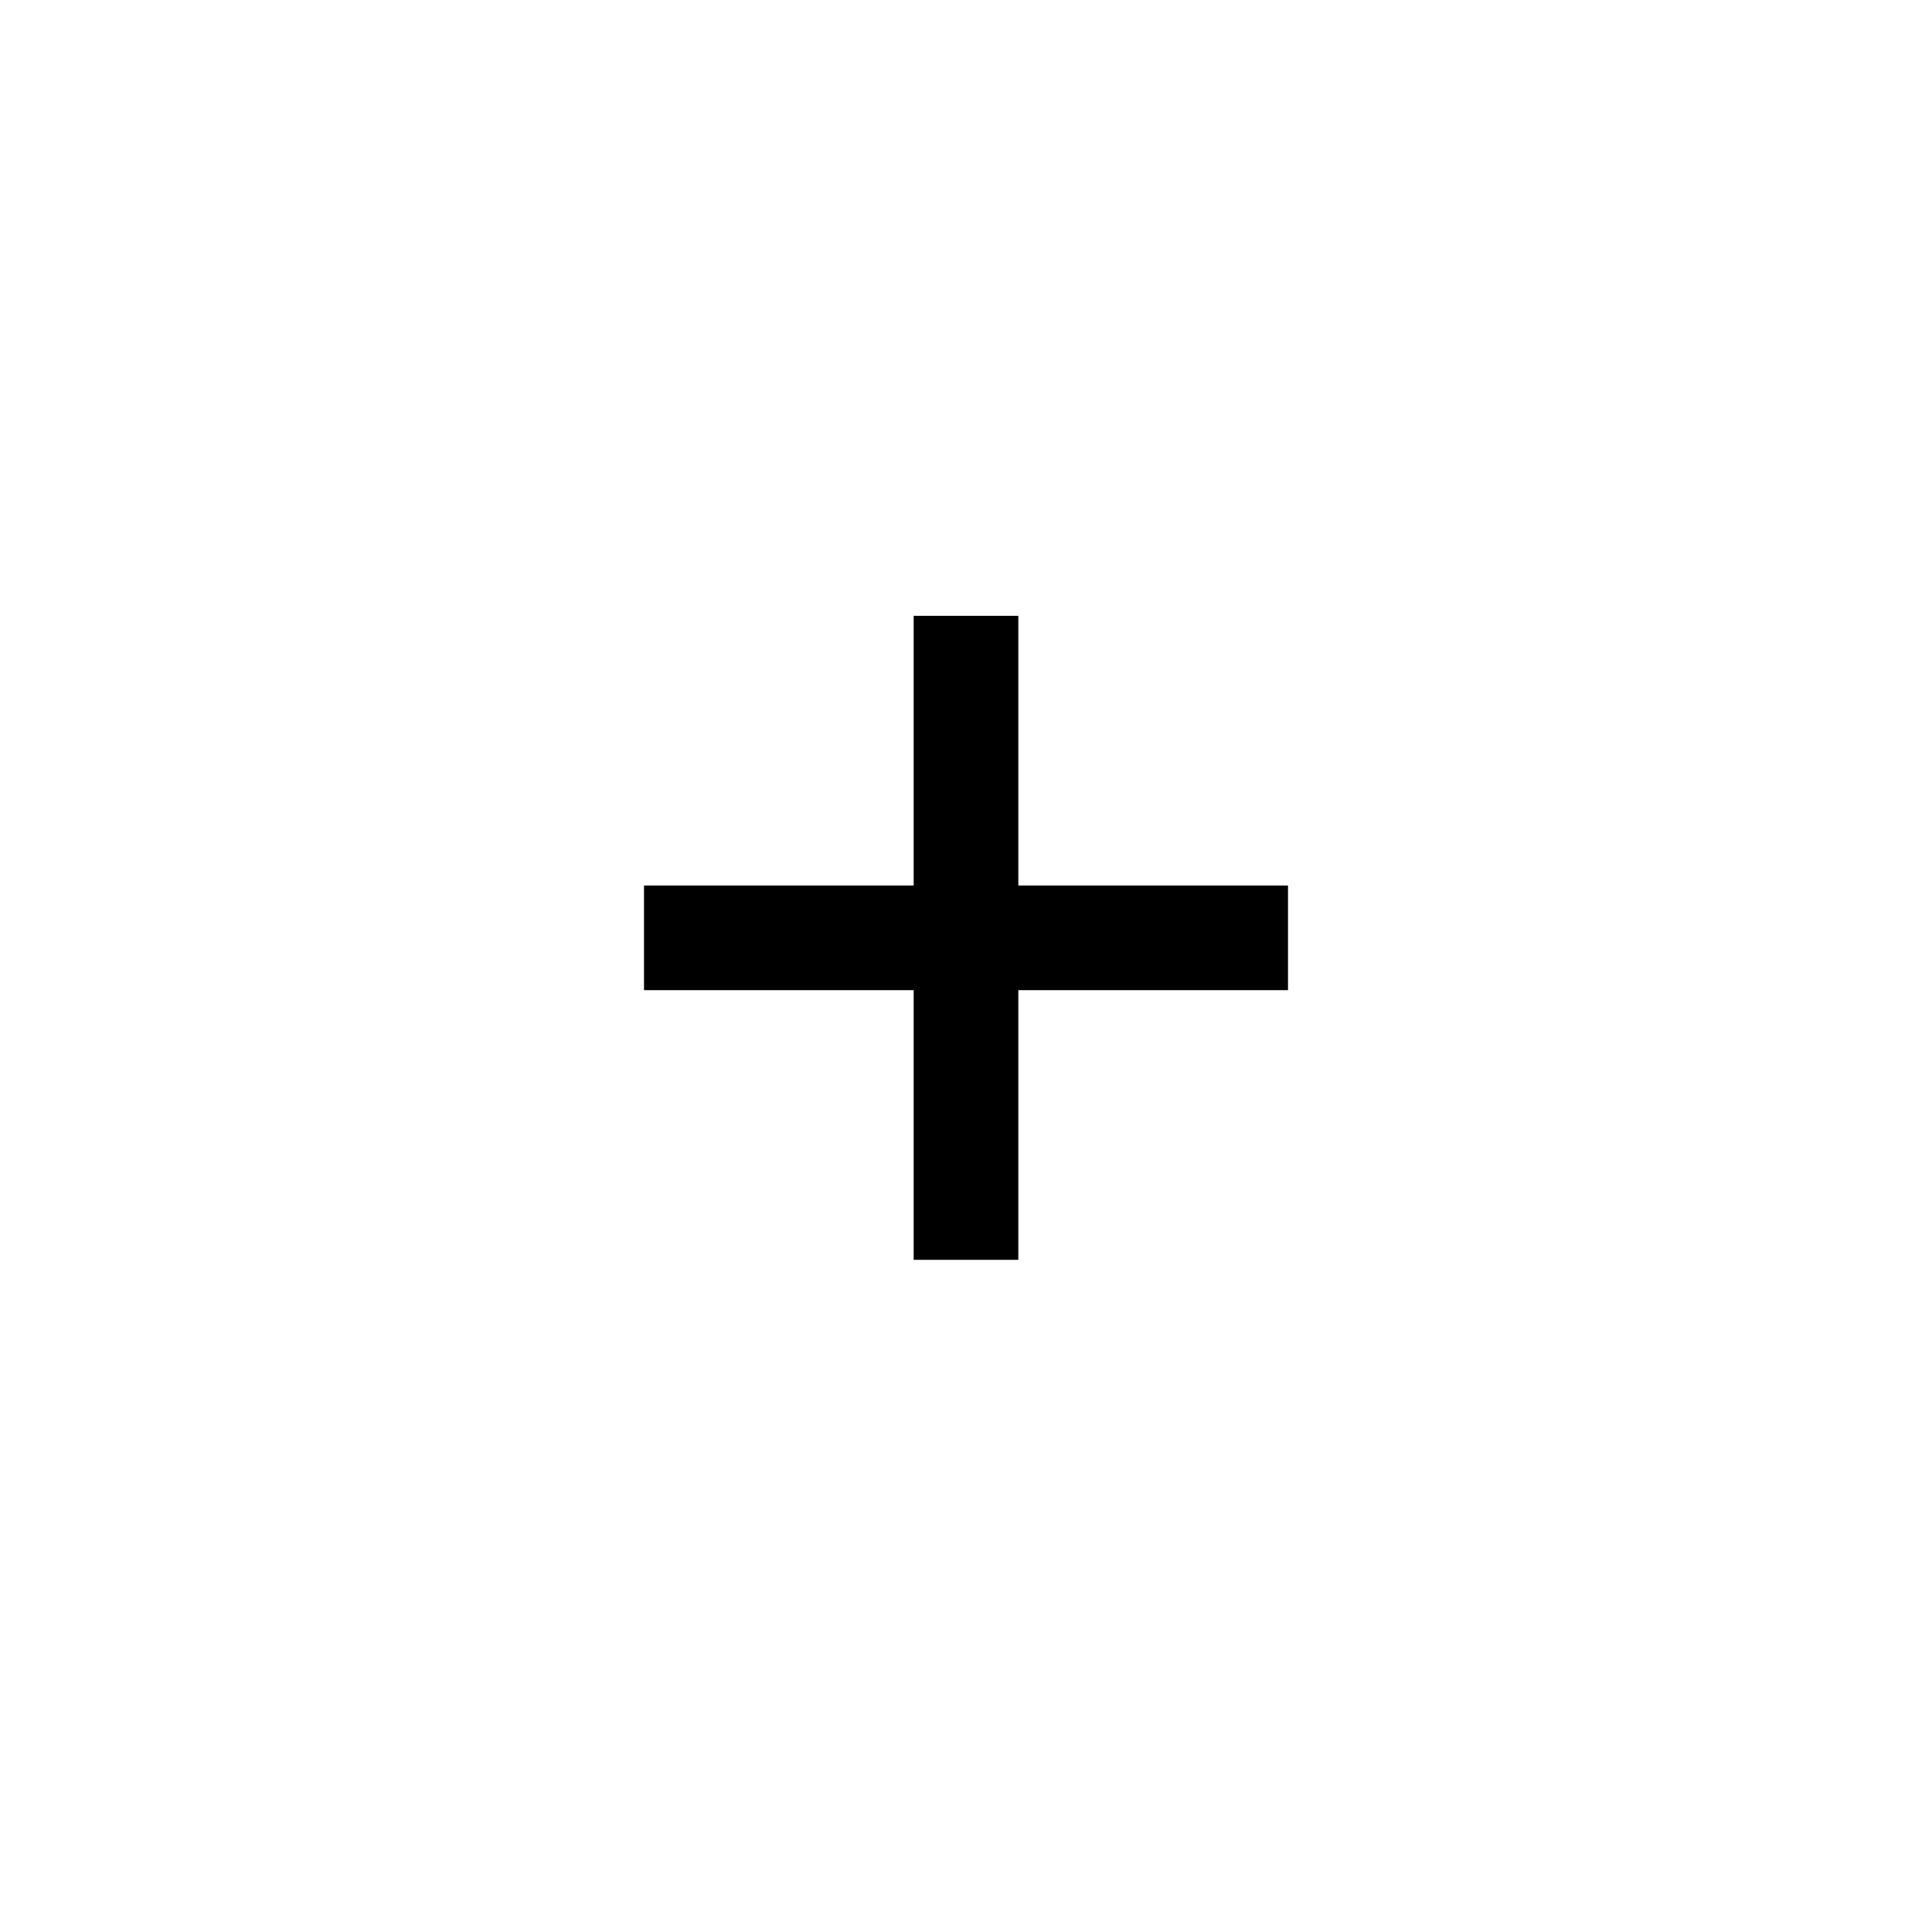
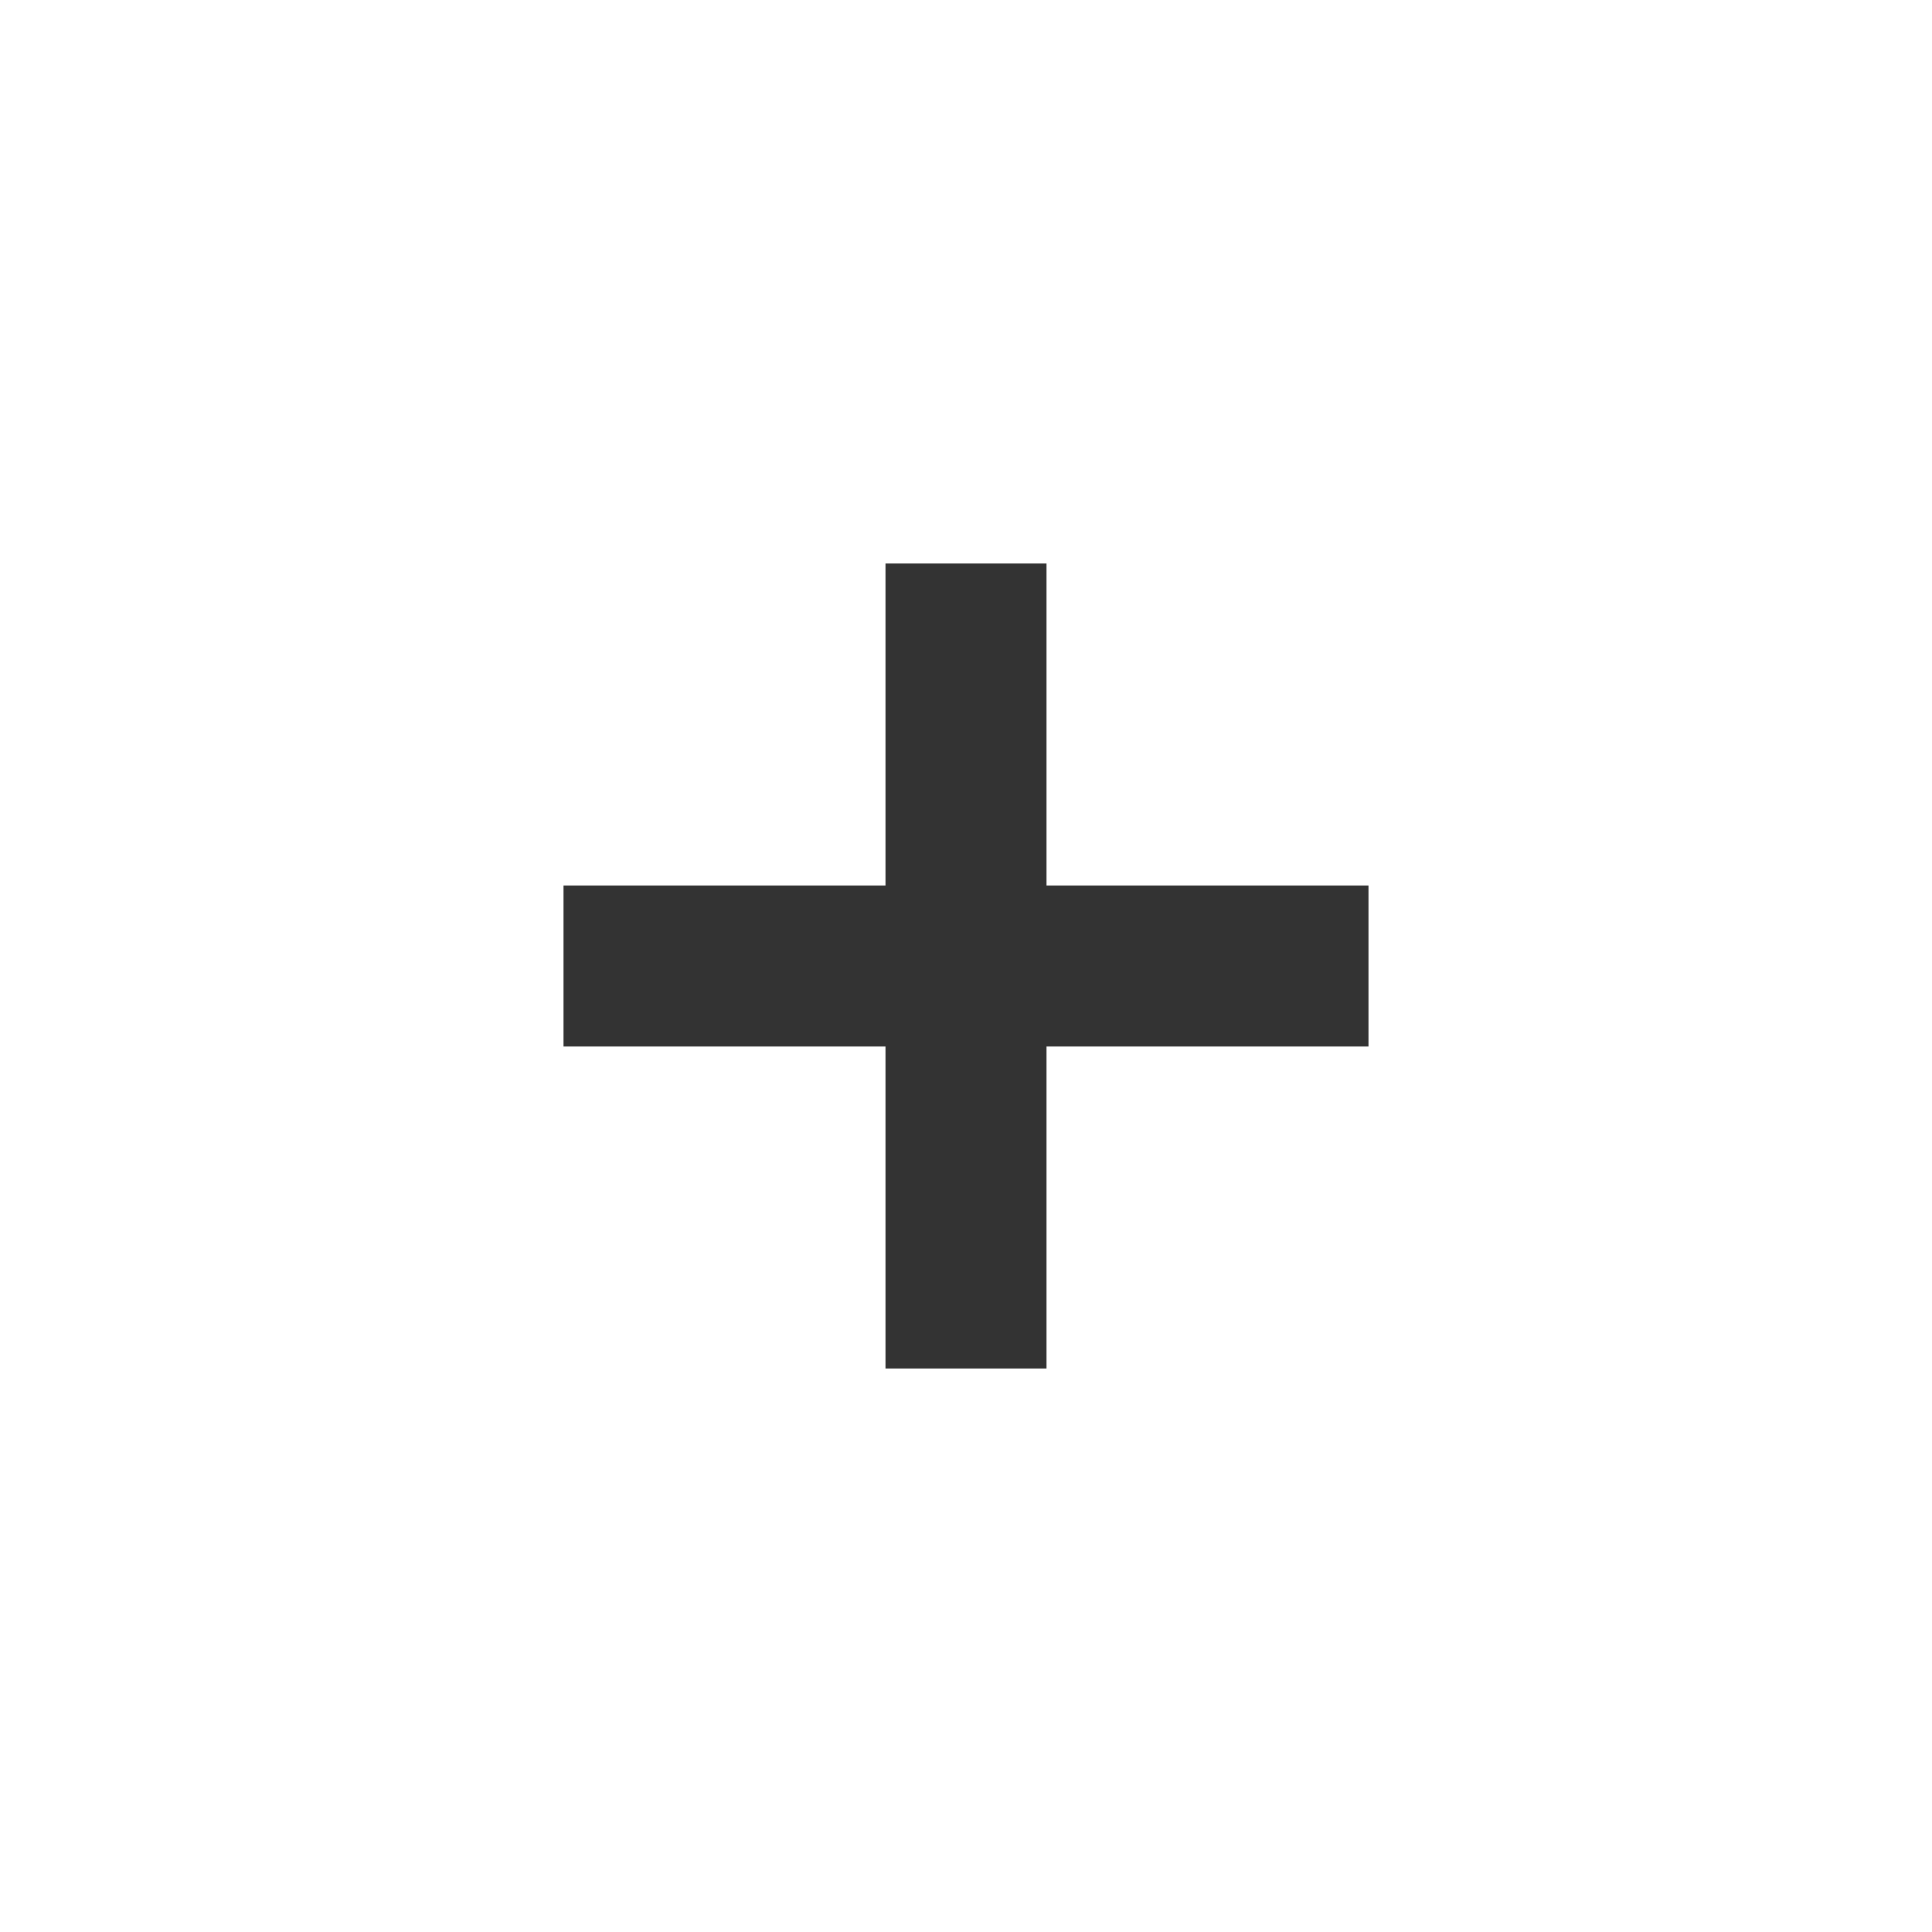
- <svg xmlns="http://www.w3.org/2000/svg" width="24" height="24" viewBox="0 0 24 24">
+ <svg xmlns="http://www.w3.org/2000/svg" width="24" height="24">
  <g fill="none" fill-rule="evenodd">
-     <g>
-       <g>
-         <g>
-           <g>
-             <path d="M0 0H24V24H0z" transform="translate(-316, -1449) translate(20, 1393) translate(226, 56) translate(70, 0)" />
-             <path fill="#000" d="M8 11H16V12.3H8z" transform="translate(-316, -1449) translate(20, 1393) translate(226, 56) translate(70, 0)" />
-             <path fill="#000" d="M8 11H16V12.3H8z" transform="translate(-316, -1449) translate(20, 1393) translate(226, 56) translate(70, 0) translate(12, 11.65) rotate(-90) translate(-12, -11.65)" />
-           </g>
-         </g>
-       </g>
-     </g>
+     <path d="M0 0h24v24H0z" />
+     <path d="M12.5 7.5v4h4v1h-4v4h-1v-4h-4v-1h4v-4h1z" stroke="#333" />
  </g>
</svg>
